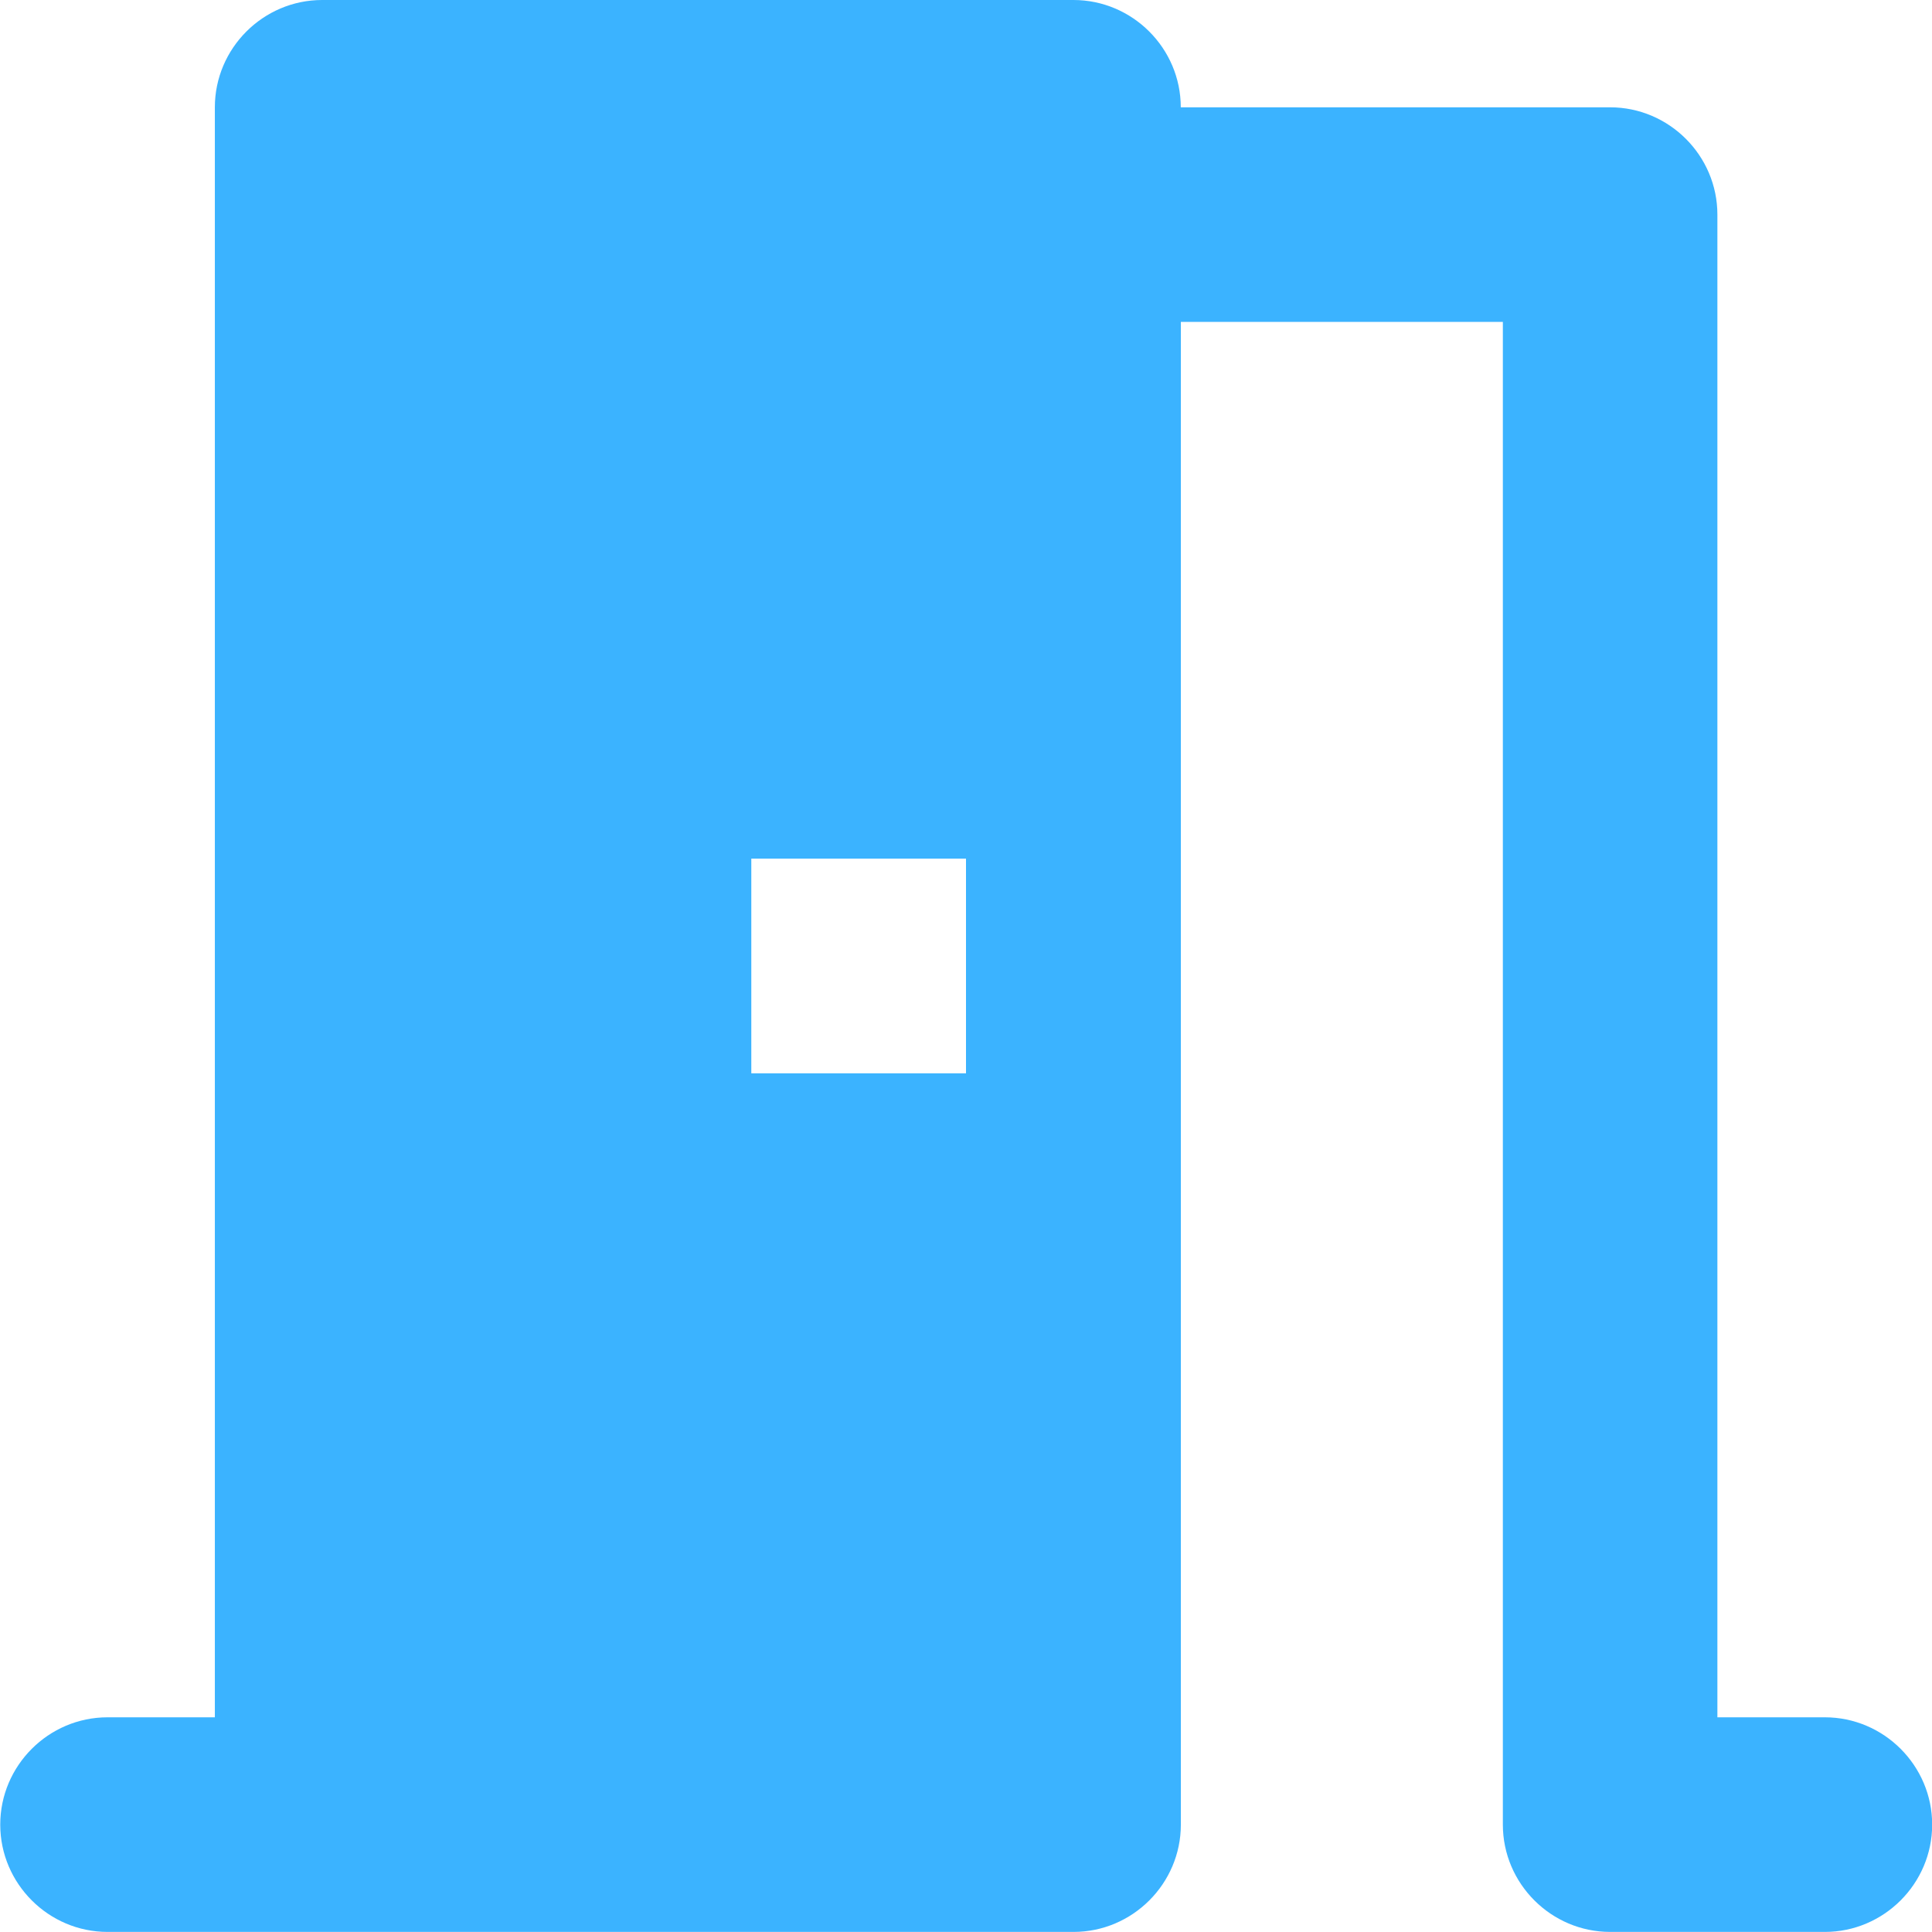
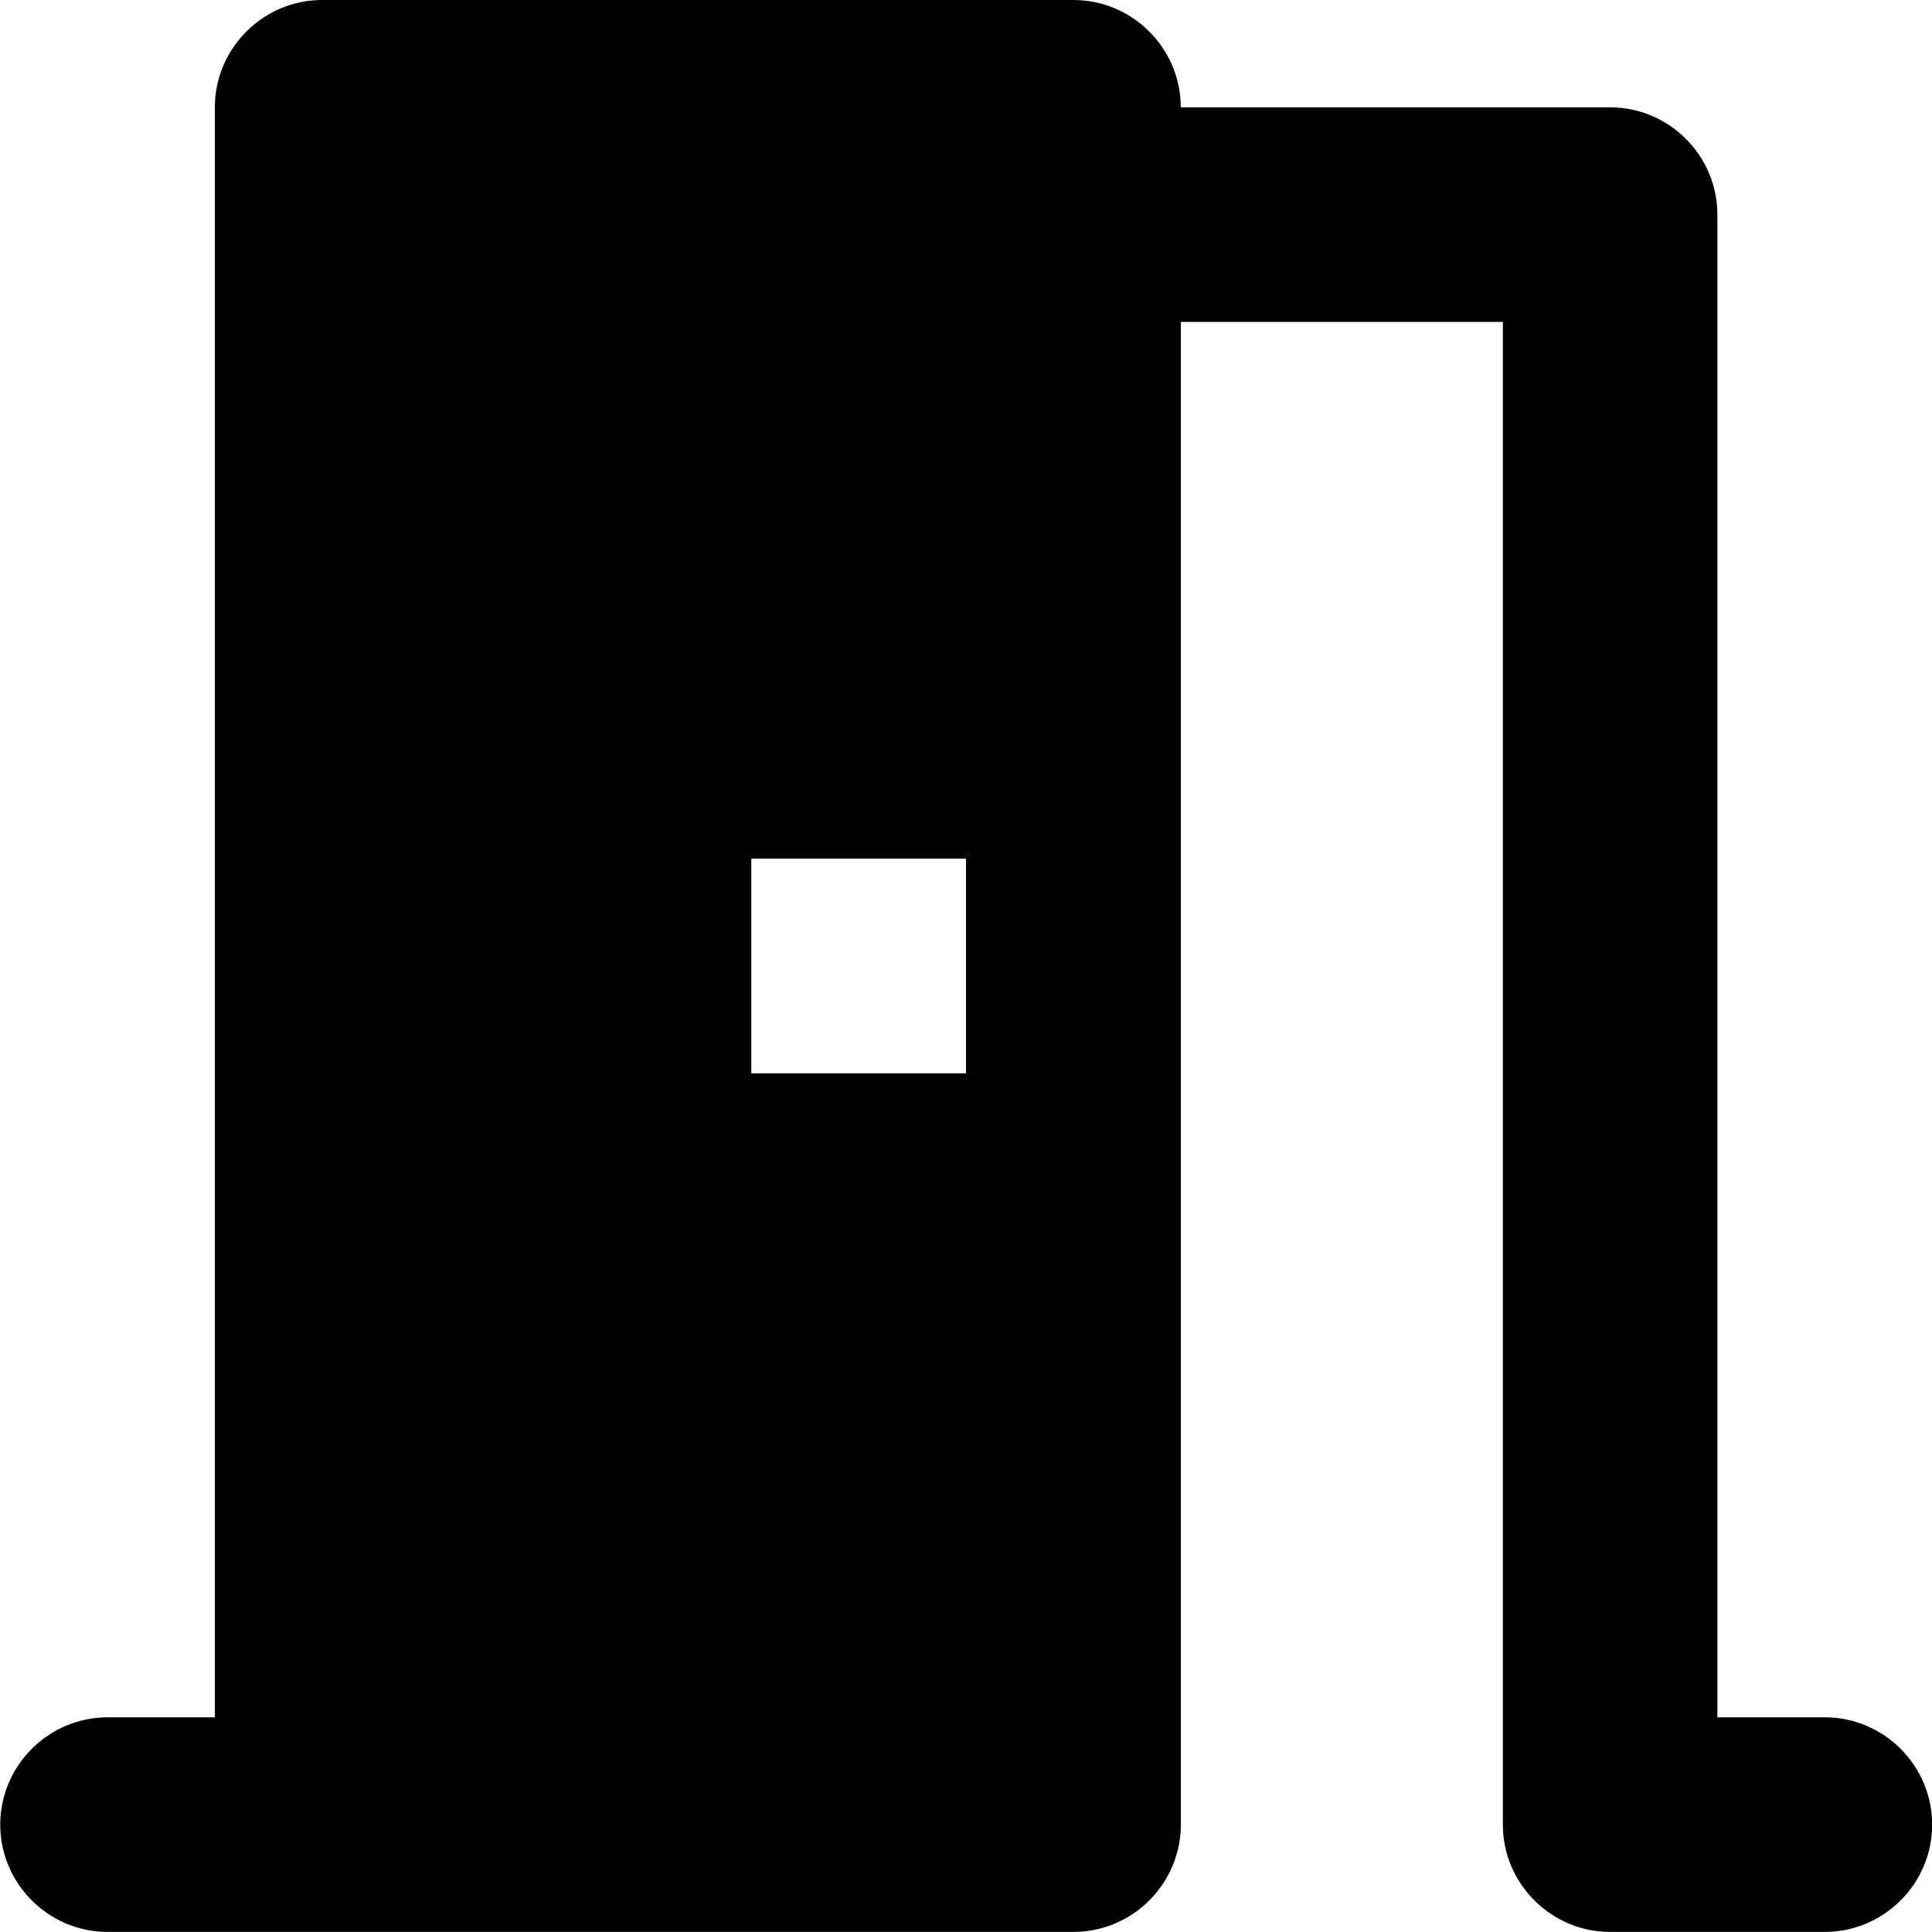
- <svg xmlns="http://www.w3.org/2000/svg" version="1.1" width="24" height="24" viewBox="0 0 24 24">
-   <path fill="#3bb3ff" d="M22.667 21.333h-1.333v-18.667c0-0.733-0.6-1.333-1.333-1.333h-5.333c0-0.733-0.6-1.333-1.333-1.333h-9.333c-0.733 0-1.333 0.6-1.333 1.333v20h-1.333c-0.733 0-1.333 0.6-1.333 1.333s0.6 1.333 1.333 1.333h12c0.733 0 1.333-0.6 1.333-1.333v-18.667h4v18.667c0 0.733 0.6 1.333 1.333 1.333h2.667c0.733 0 1.333-0.6 1.333-1.333s-0.6-1.333-1.333-1.333zM12 13.333h-2.667v-2.667h2.667v2.667z" />
+ <svg xmlns="http://www.w3.org/2000/svg" fill="currentColor" version="1.1" width="24" height="24" viewBox="0 0 24 24">
+   <path d="M22.667 21.333h-1.333v-18.667c0-0.733-0.6-1.333-1.333-1.333h-5.333c0-0.733-0.6-1.333-1.333-1.333h-9.333c-0.733 0-1.333 0.6-1.333 1.333v20h-1.333c-0.733 0-1.333 0.6-1.333 1.333s0.6 1.333 1.333 1.333h12c0.733 0 1.333-0.6 1.333-1.333v-18.667h4v18.667c0 0.733 0.6 1.333 1.333 1.333h2.667c0.733 0 1.333-0.6 1.333-1.333s-0.6-1.333-1.333-1.333zM12 13.333h-2.667v-2.667h2.667v2.667z" />
</svg>
